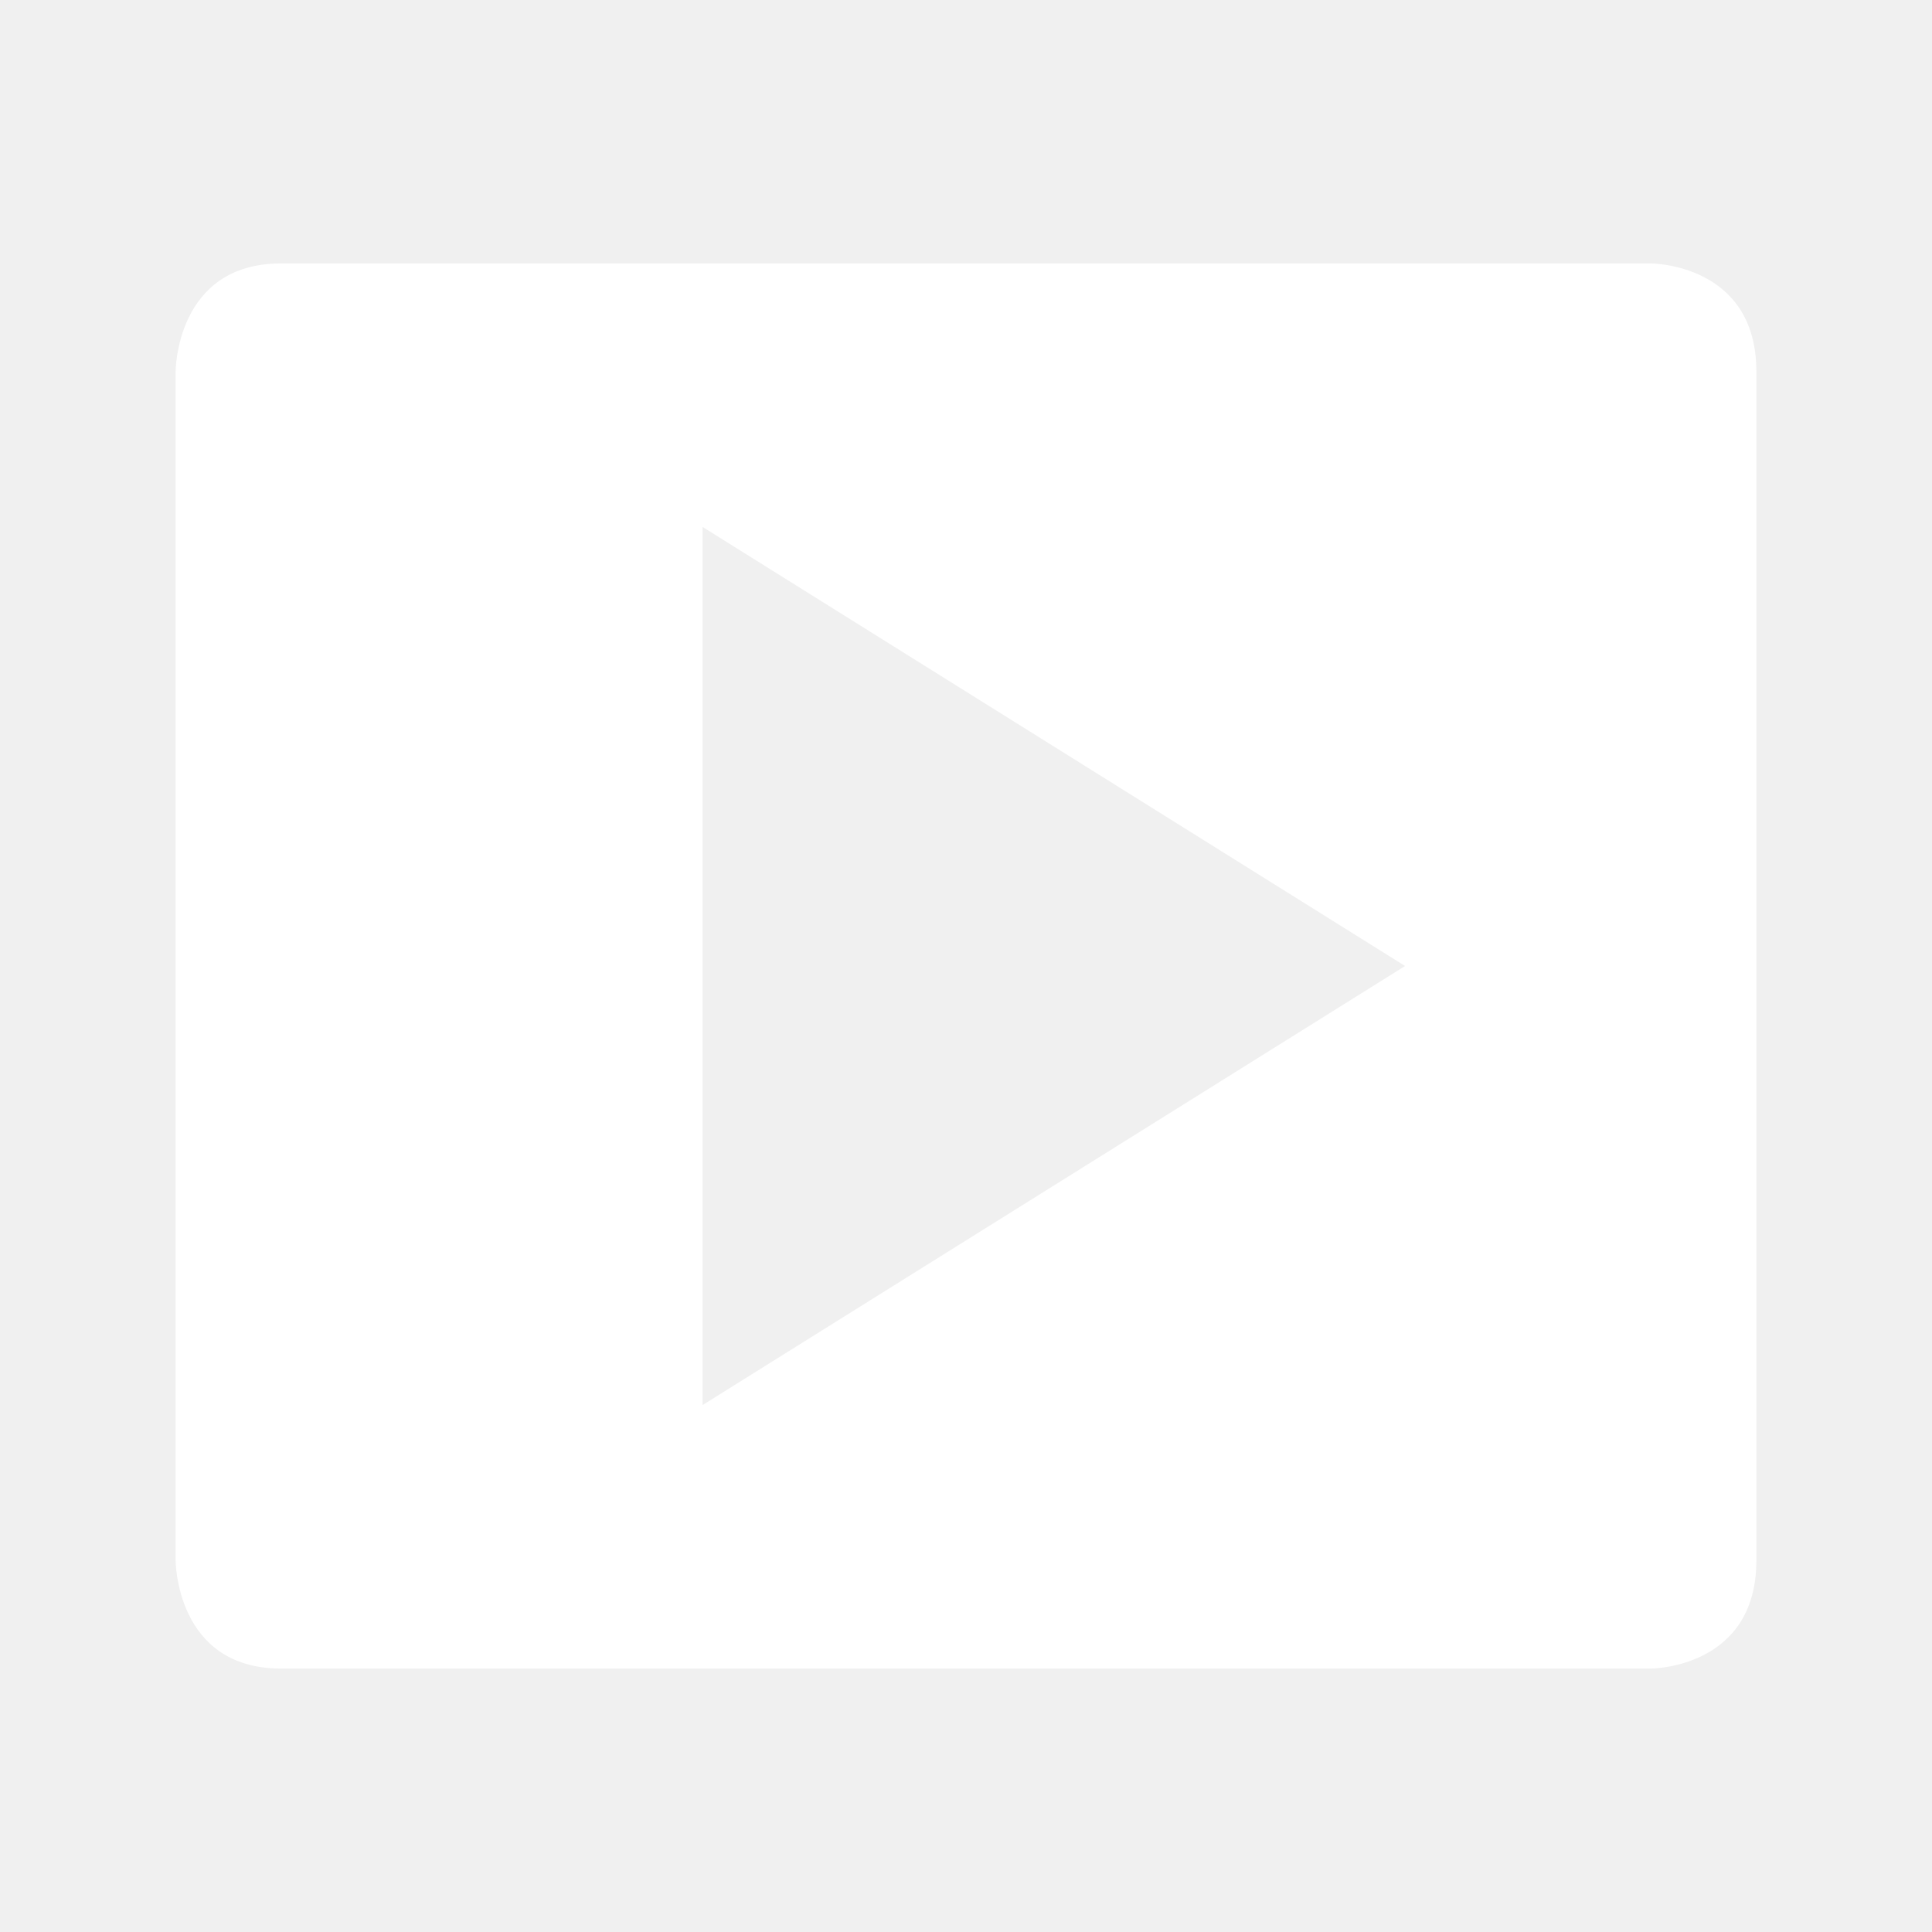
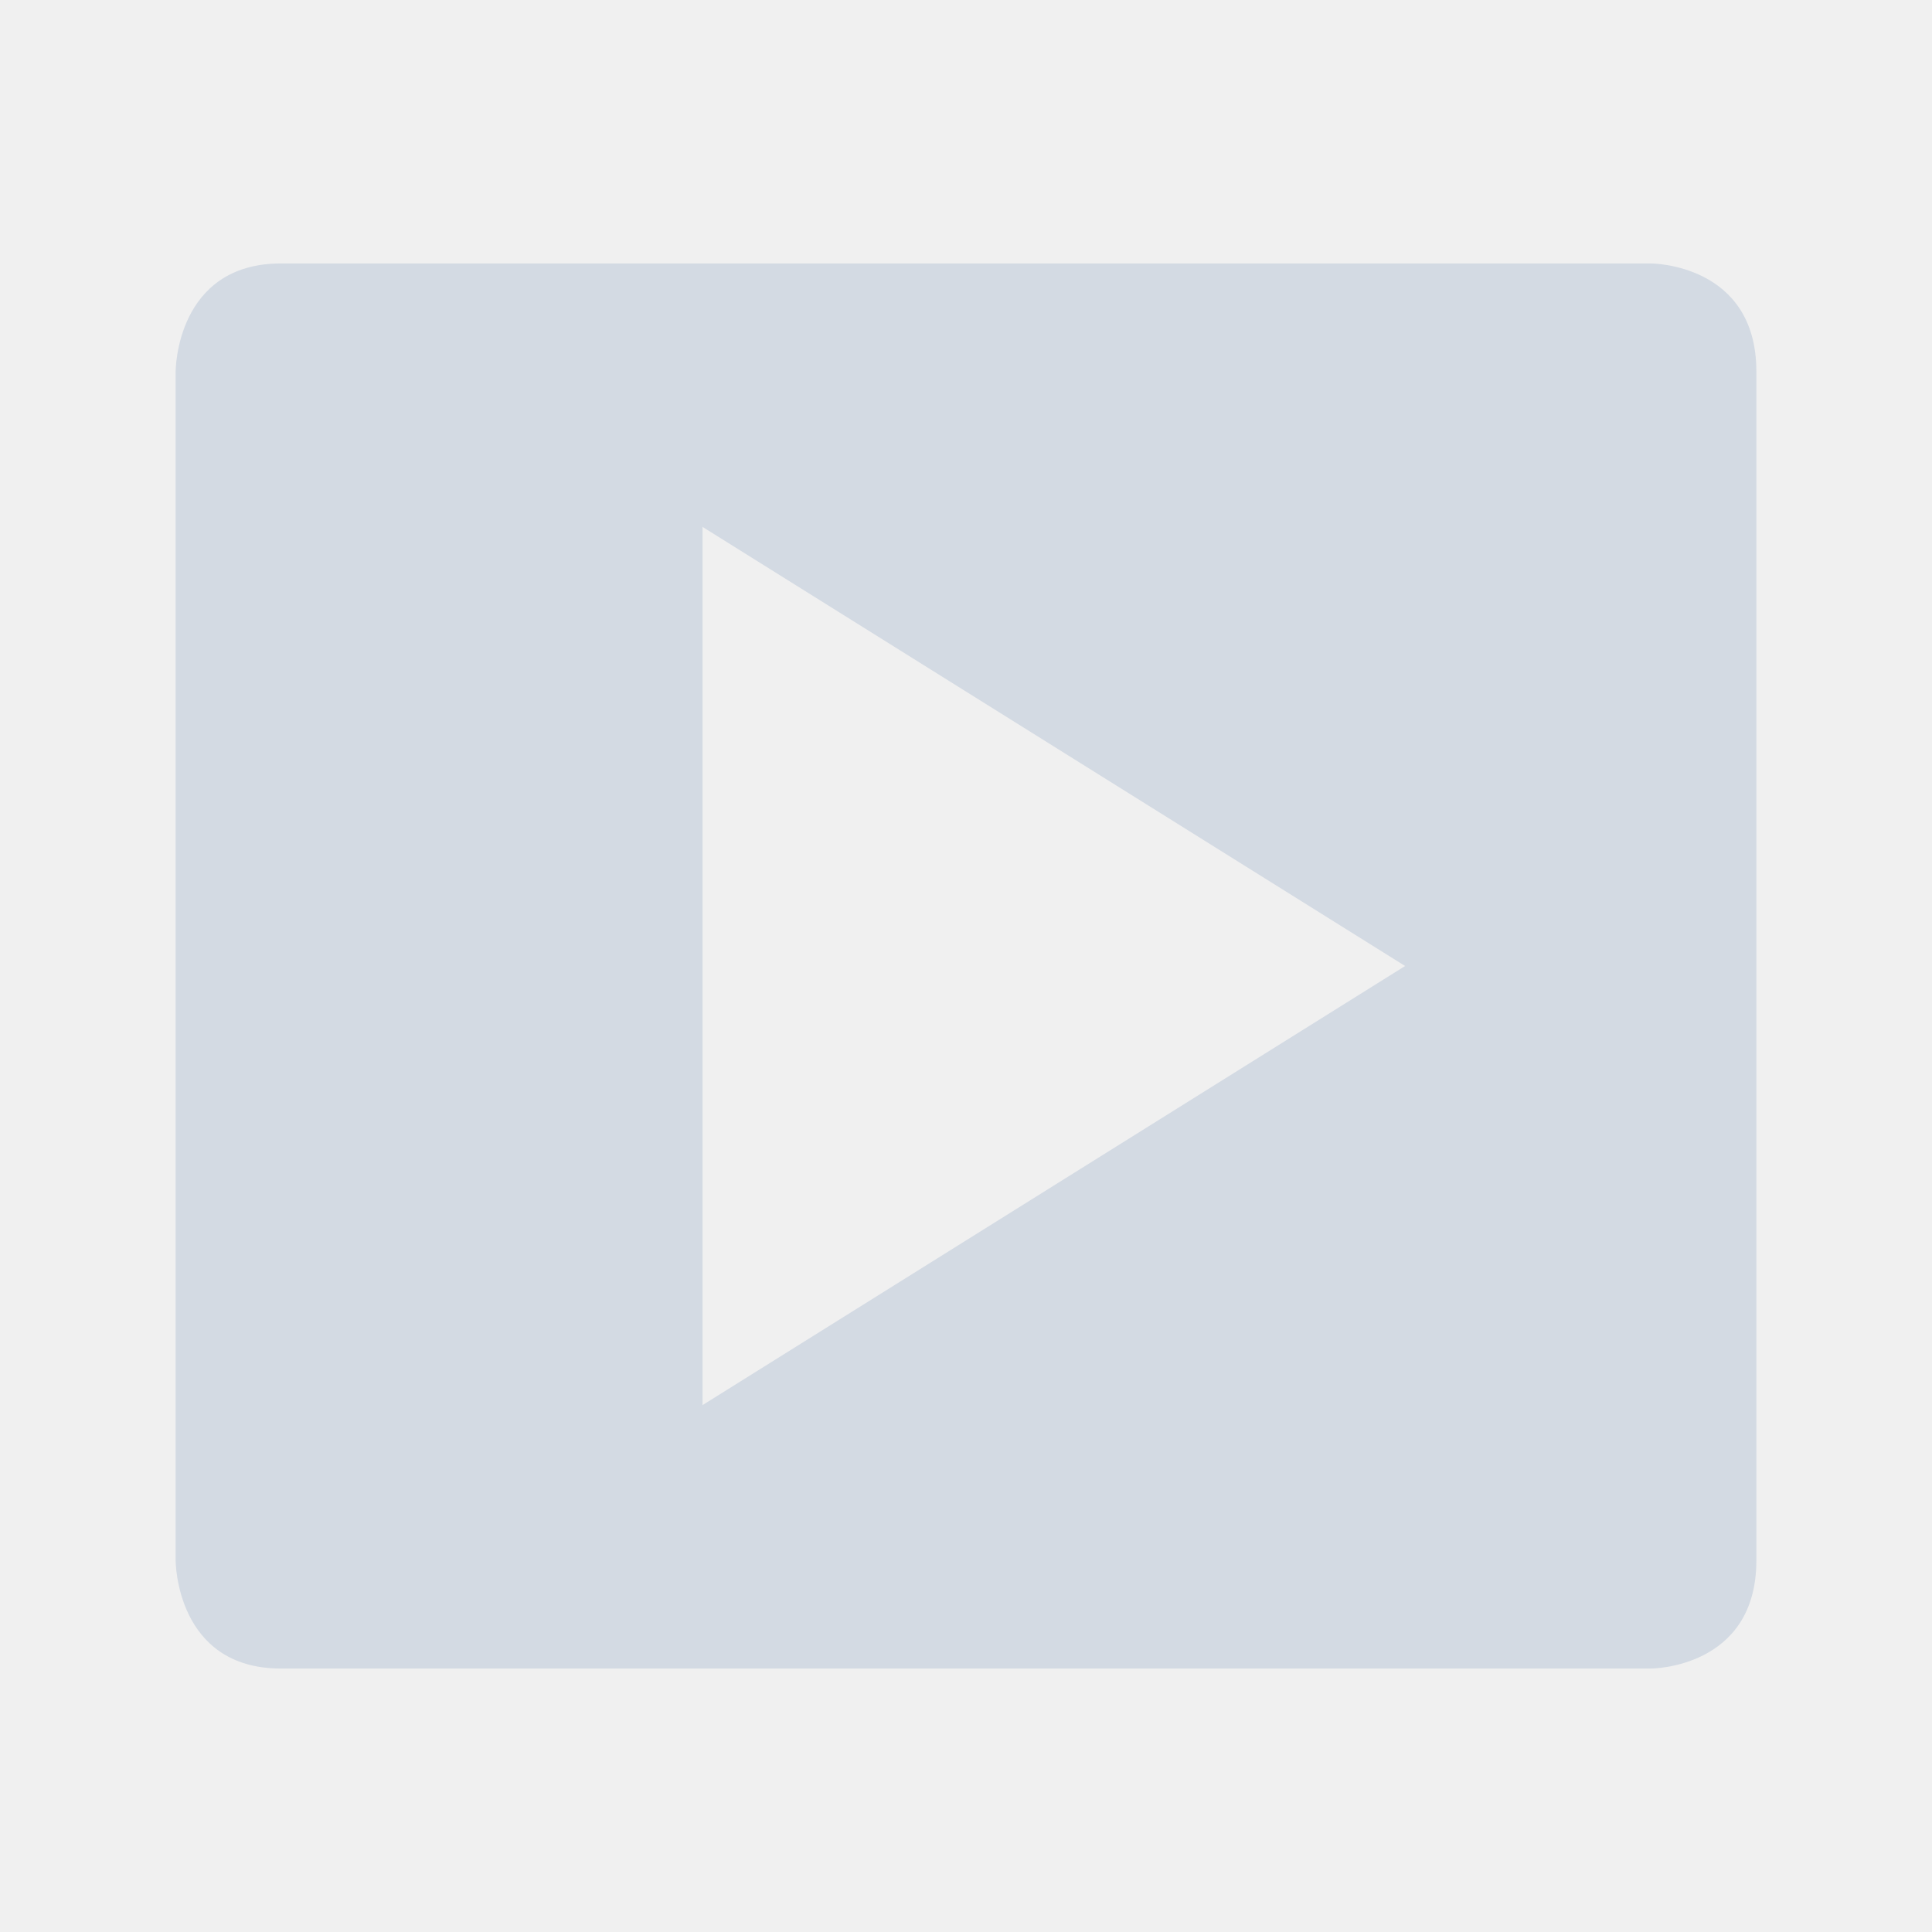
<svg xmlns="http://www.w3.org/2000/svg" xmlns:ns1="http://www.openswatchbook.org/uri/2009/osb" width="22" version="1.1" style="enable-background:new" id="svg7384" height="22">
  <defs id="defs7386">
    <linearGradient ns1:paint="solid" id="linearGradient5606">
      <stop style="stop-color:#000000;stop-opacity:1;" offset="0" id="stop5608" />
    </linearGradient>
  </defs>
  <g id="kaffeine">
    <path id="rect4148" d="m 0,0 22,0 c 0,0 0,0 0,0 l 0,22 c 0,0 0,0 0,0 L 0,22 c 0,0 0,0 0,0 L 0,0 c 0,0 0,0 0,0 z" style="opacity:0;fill:#000000;fill-opacity:1;fill-rule:nonzero;stroke:none;stroke-width:1;stroke-linecap:round;stroke-linejoin:round;stroke-miterlimit:4;stroke-dasharray:none;stroke-dashoffset:0;stroke-opacity:1;" />
-     <path style="opacity:1;fill:#ffffff;fill-opacity:1;stroke:none;" d="M 3.199,3 C 1.999,3 2,4.23 2,4.23 L 2,17.77 C 2,17.77 1.999,19 3.199,19 L 18.801,19 C 18.801,19 20,19 20,17.77 L 20,4.23 C 20,3 18.801,3 18.801,3 L 3.199,3 Z M 8,6 12,8.5 16,11 12,13.5 8,16 8,11 8,6 Z" id="path4165" />
+     <path style="opacity:1;fill:#d3dae3;fill-opacity:1;stroke:none;" d="M 3.199,3 C 1.999,3 2,4.23 2,4.23 L 2,17.77 C 2,17.77 1.999,19 3.199,19 L 18.801,19 C 18.801,19 20,19 20,17.77 L 20,4.23 C 20,3 18.801,3 18.801,3 L 3.199,3 Z M 8,6 12,8.5 16,11 12,13.5 8,16 8,11 8,6 Z" id="path4165" />
  </g>
</svg>
